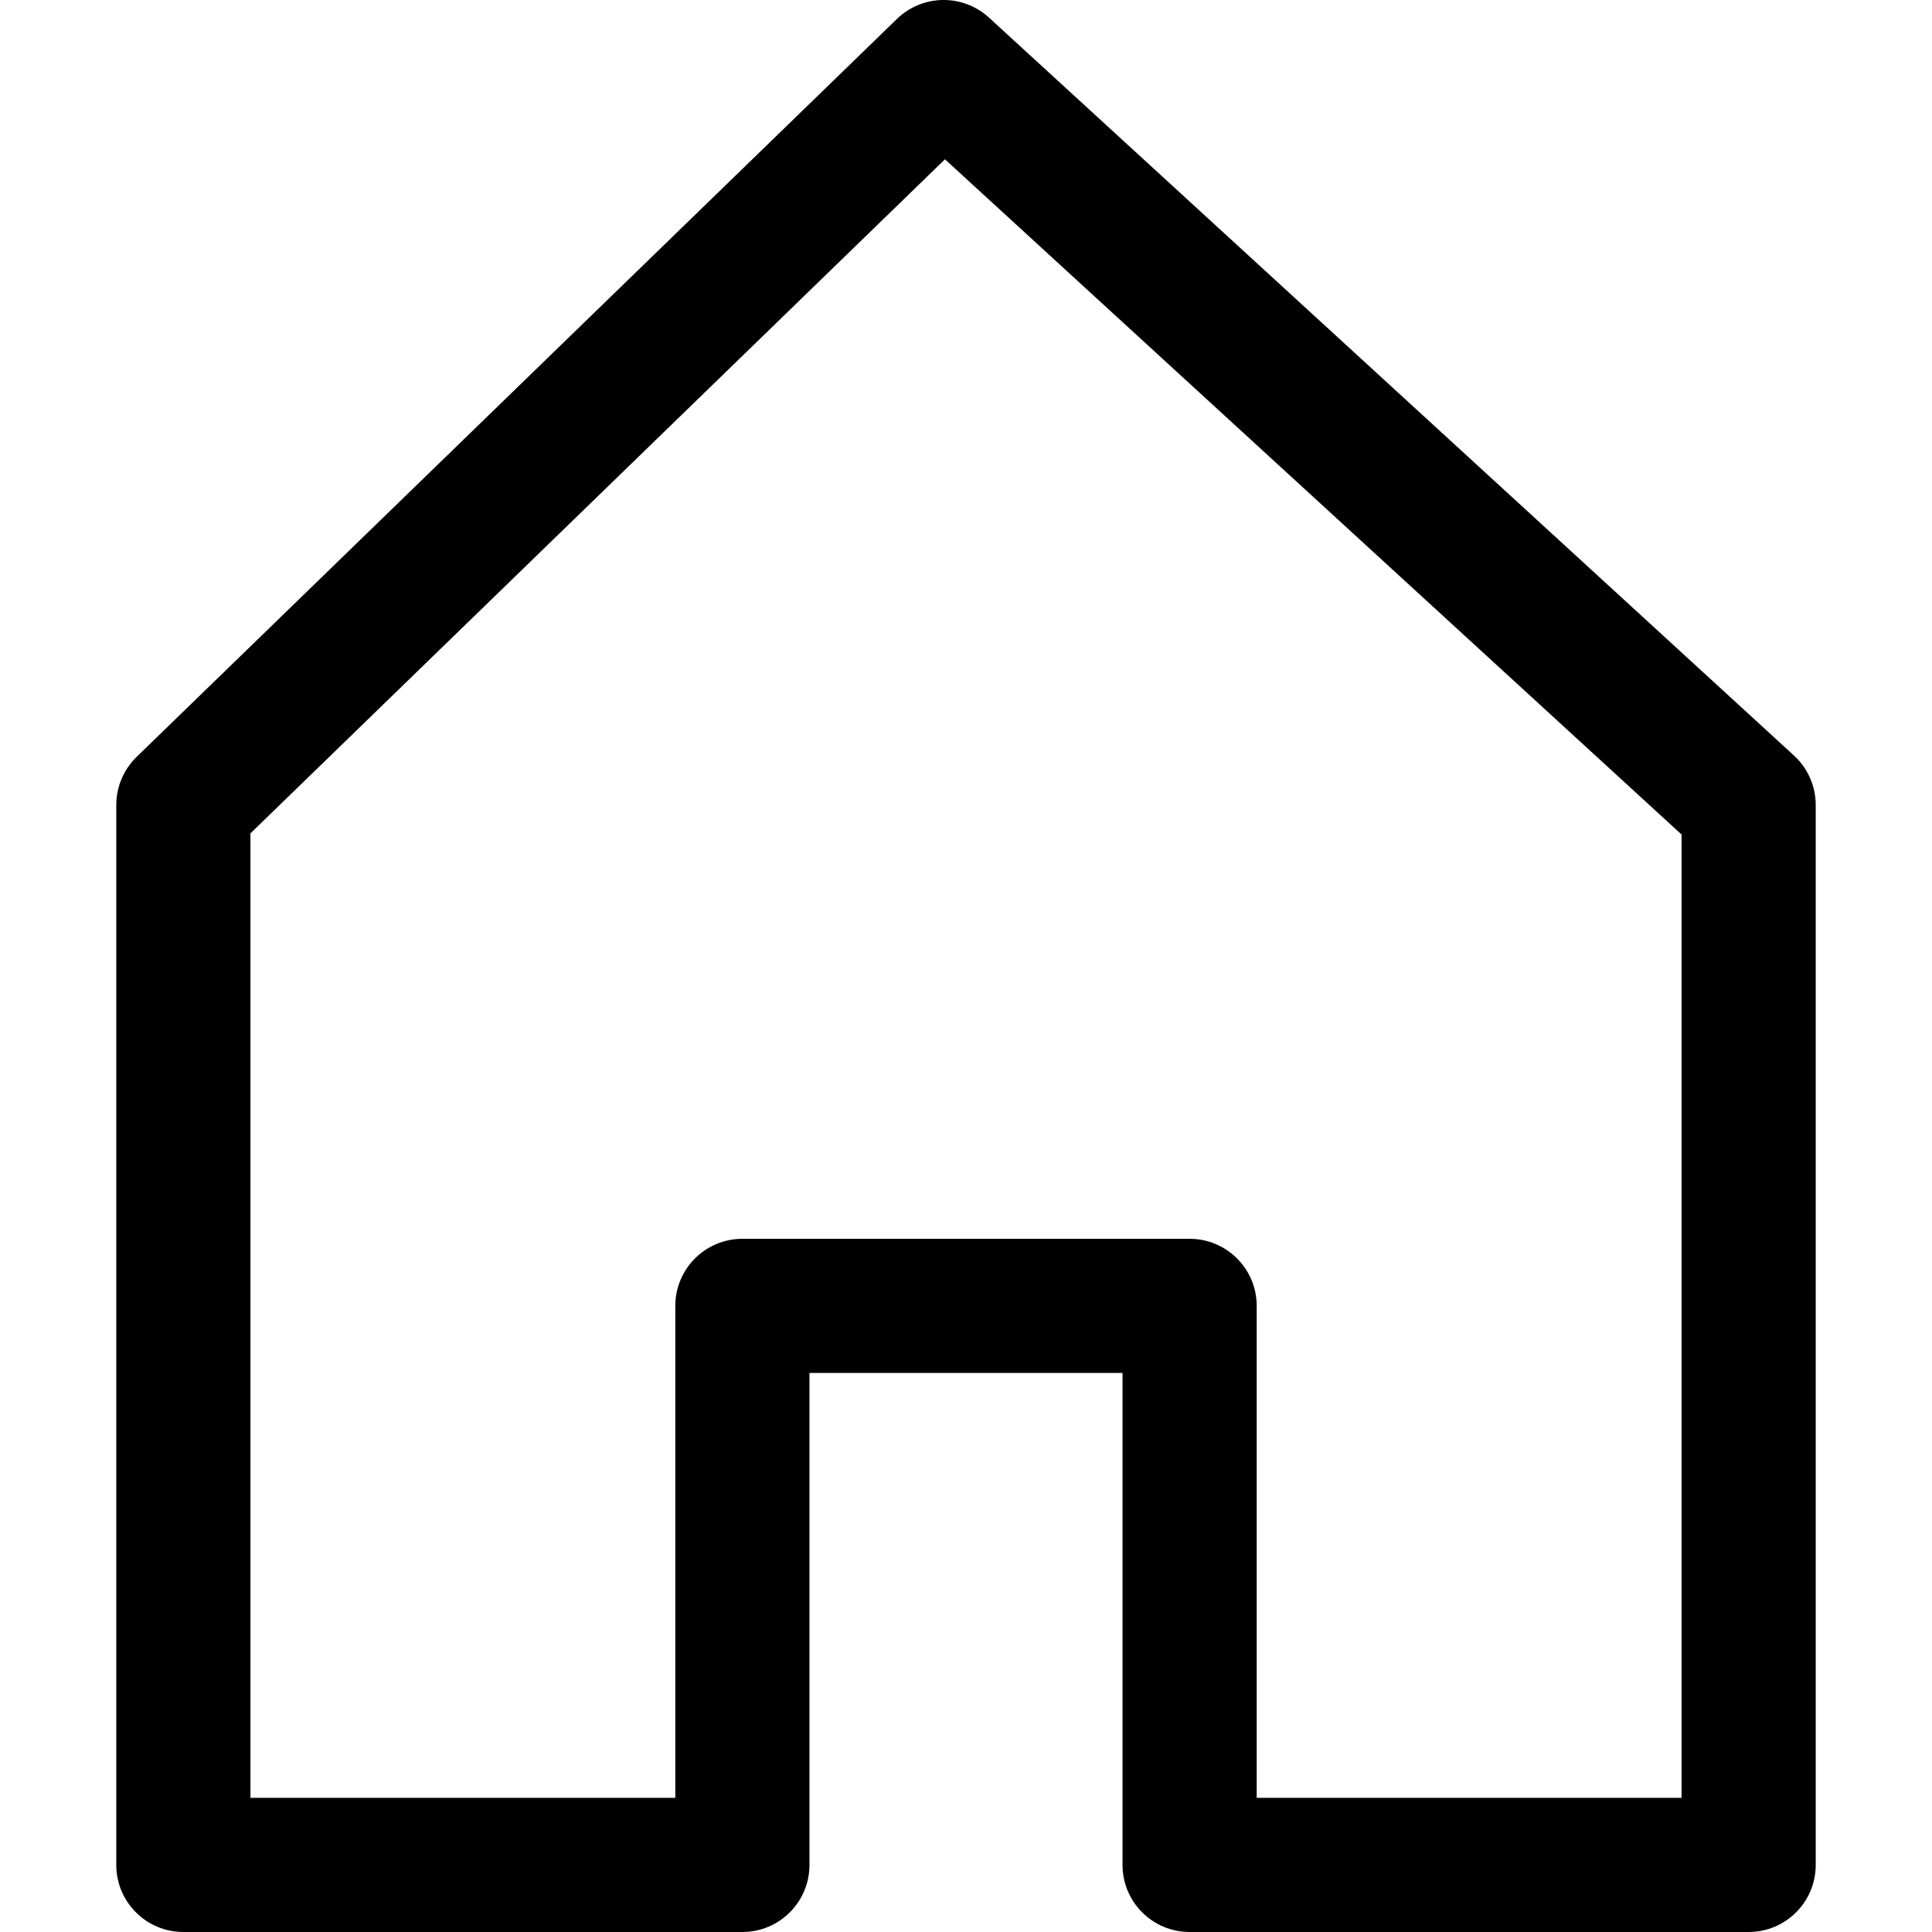
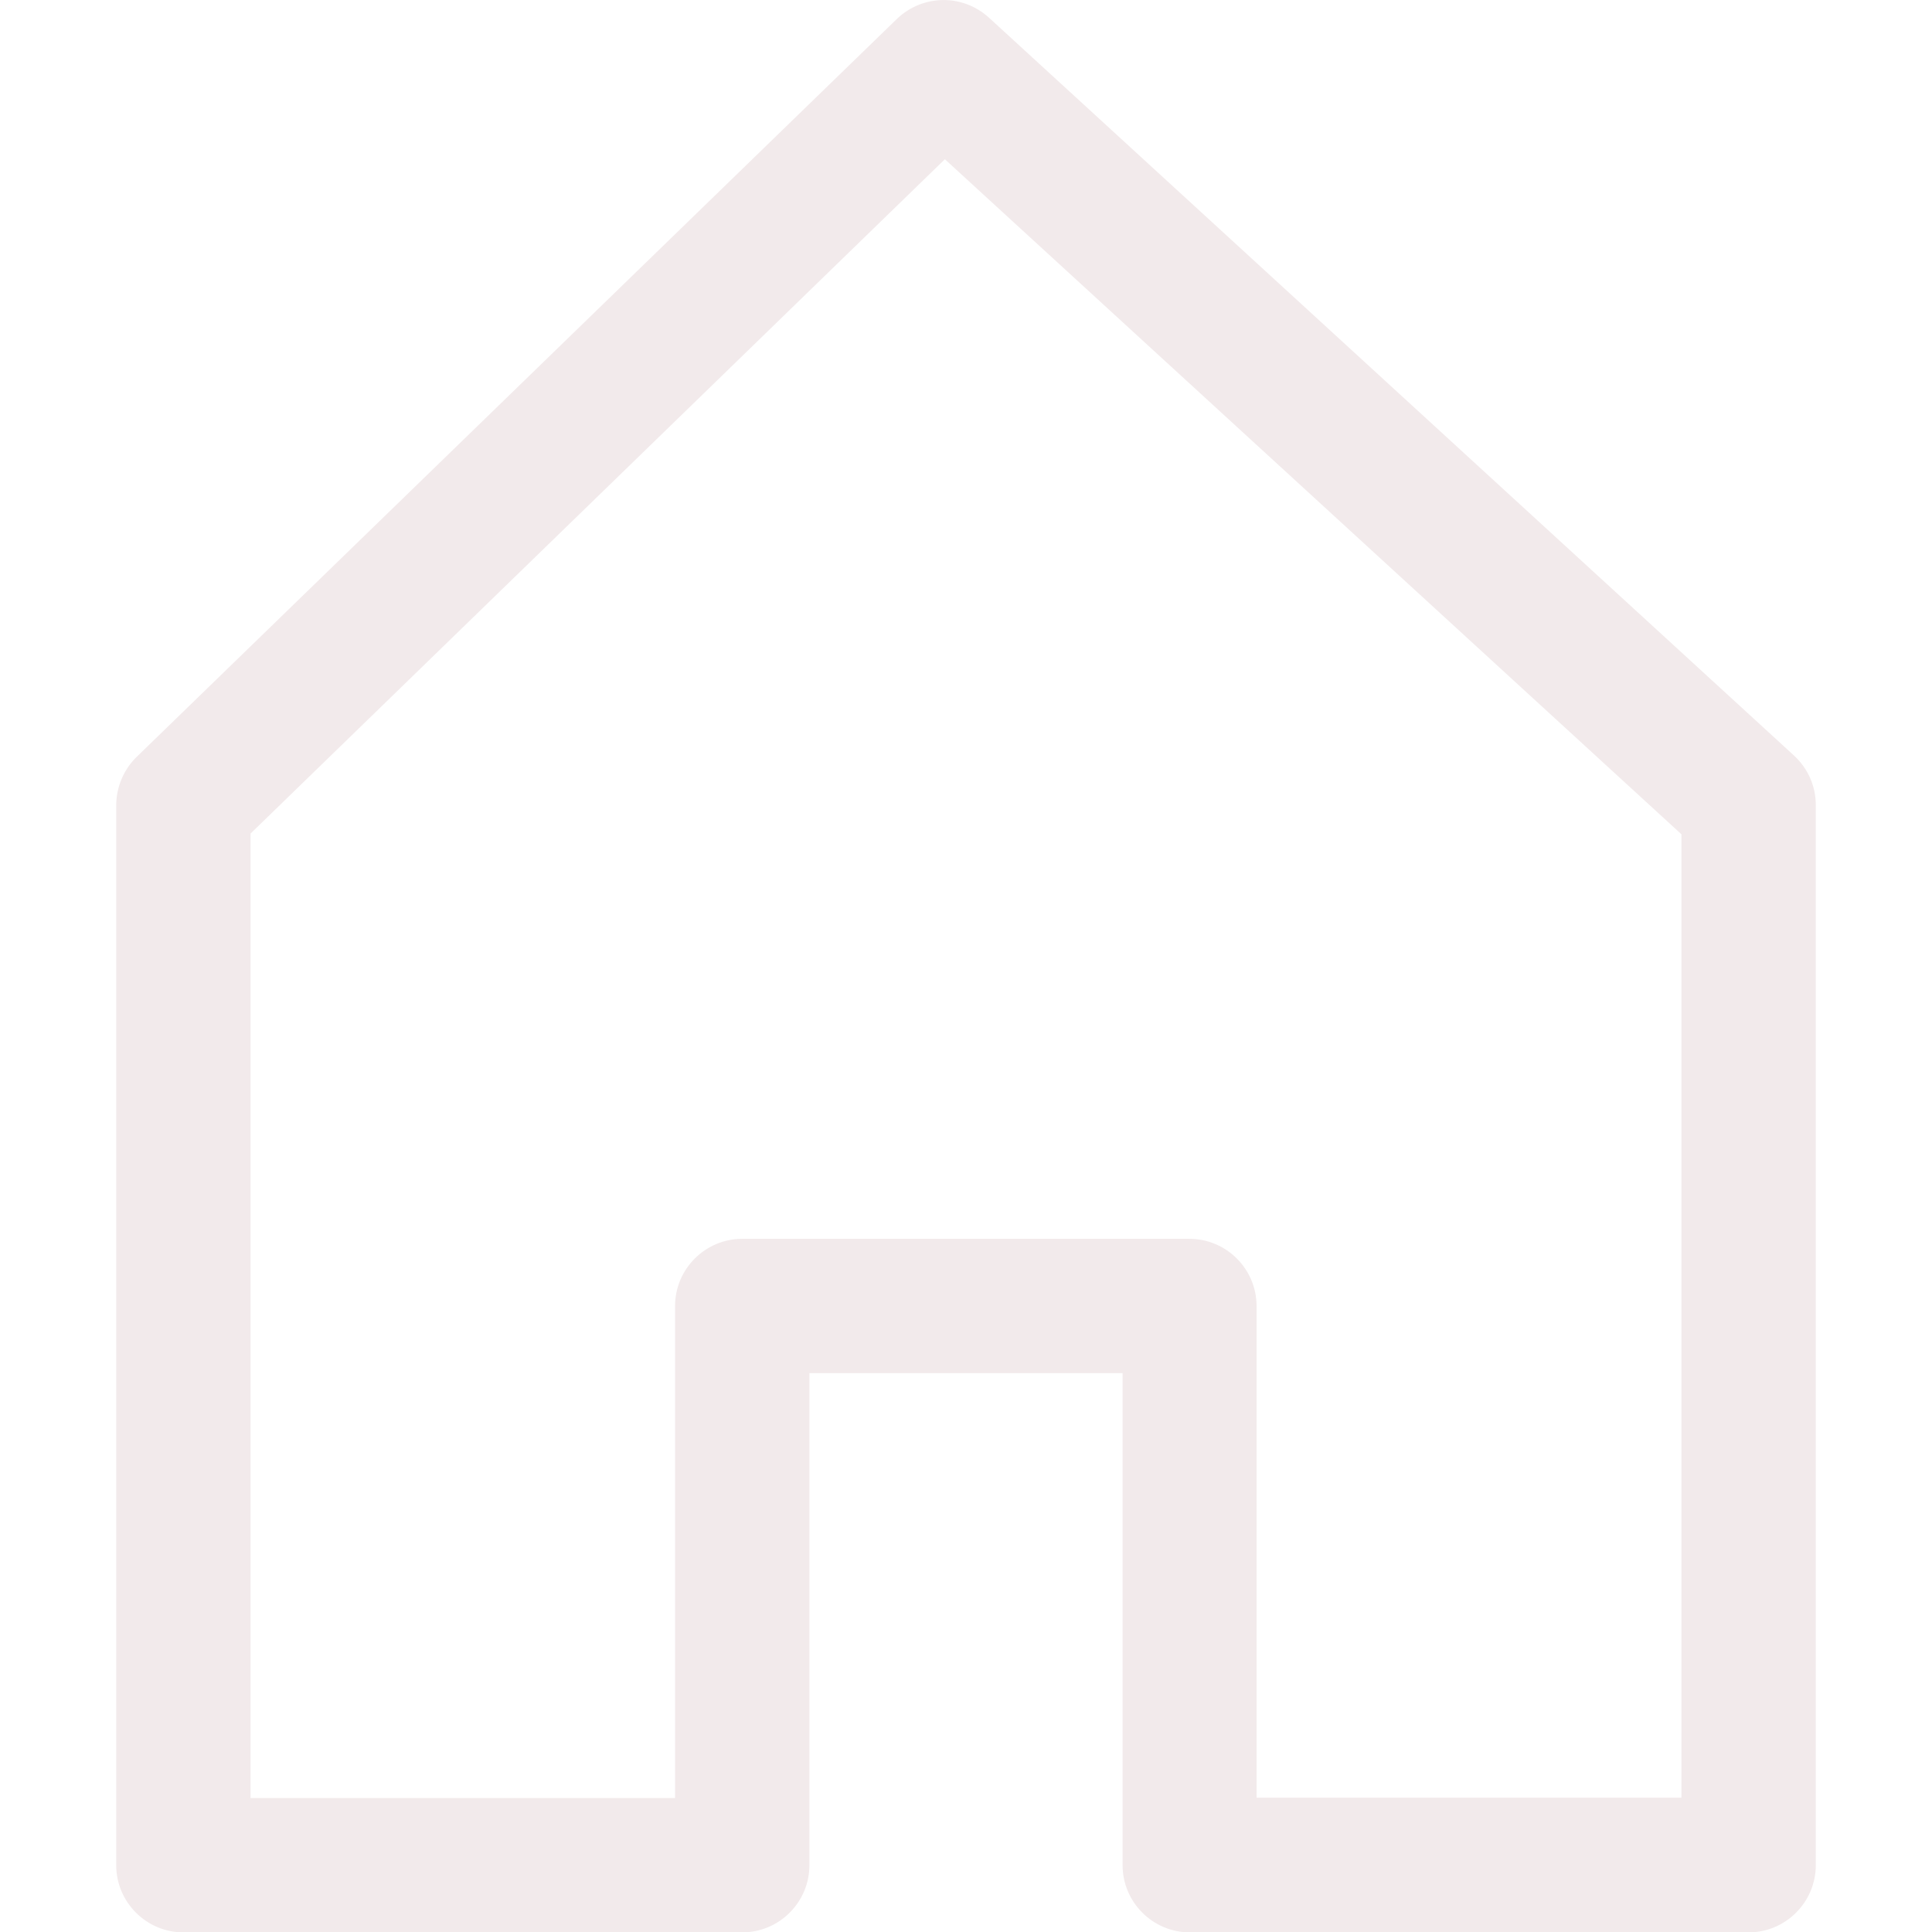
<svg xmlns="http://www.w3.org/2000/svg" version="1.1" id="Capa_1" x="0px" y="0px" viewBox="0 0 512 512" style="enable-background:new 0 0 512 512;" xml:space="preserve">
+   <style type="text/css">
+ 	.st0{fill:#F2EAEB;}
+ </style>
  <g>
    <g>
-       <path d="M475.425,200.225L262.092,4.669c-6.951-6.359-17.641-6.204-24.397,0.35L36.213,200.574    c-3.449,3.348-5.399,7.953-5.399,12.758v280.889c0,9.819,7.958,17.778,17.778,17.778h148.148c9.819,0,17.778-7.959,17.778-17.778    v-130.37h82.963v130.37c0,9.819,7.958,17.778,17.778,17.778h148.148c9.819,0,17.778-7.953,17.778-17.778V213.333    C481.185,208.349,479.099,203.597,475.425,200.225z M445.629,476.444H333.037v-130.37c0-9.819-7.959-17.778-17.778-17.778H196.741    c-9.819,0-17.778,7.959-17.778,17.778v130.37H66.37V220.853L250.424,42.216l195.206,178.939V476.444z" />
+       <path class="st0" d="M475.4,200.2L262.1,4.7c-7-6.4-17.6-6.2-24.4,0.3L36.2,200.6c-3.4,3.3-5.4,8-5.4,12.8v280.9    c0,9.8,8,17.8,17.8,17.8h148.1c9.8,0,17.8-8,17.8-17.8V363.9h83v130.4c0,9.8,8,17.8,17.8,17.8h148.1c9.8,0,17.8-8,17.8-17.8V213.3    C481.2,208.3,479.1,203.6,475.4,200.2z M445.6,476.4H333V346.1c0-9.8-8-17.8-17.8-17.8H196.7c-9.8,0-17.8,8-17.8,17.8v130.4H66.4    V220.9L250.4,42.2l195.2,178.9L445.6,476.4L445.6,476.4z" />
    </g>
  </g>
-   <g>
- </g>
-   <g>
- </g>
-   <g>
- </g>
-   <g>
- </g>
-   <g>
- </g>
-   <g>
- </g>
-   <g>
- </g>
-   <g>
- </g>
-   <g>
- </g>
-   <g>
- </g>
-   <g>
- </g>
-   <g>
- </g>
-   <g>
- </g>
-   <g>
- </g>
-   <g>
- </g>
</svg>
